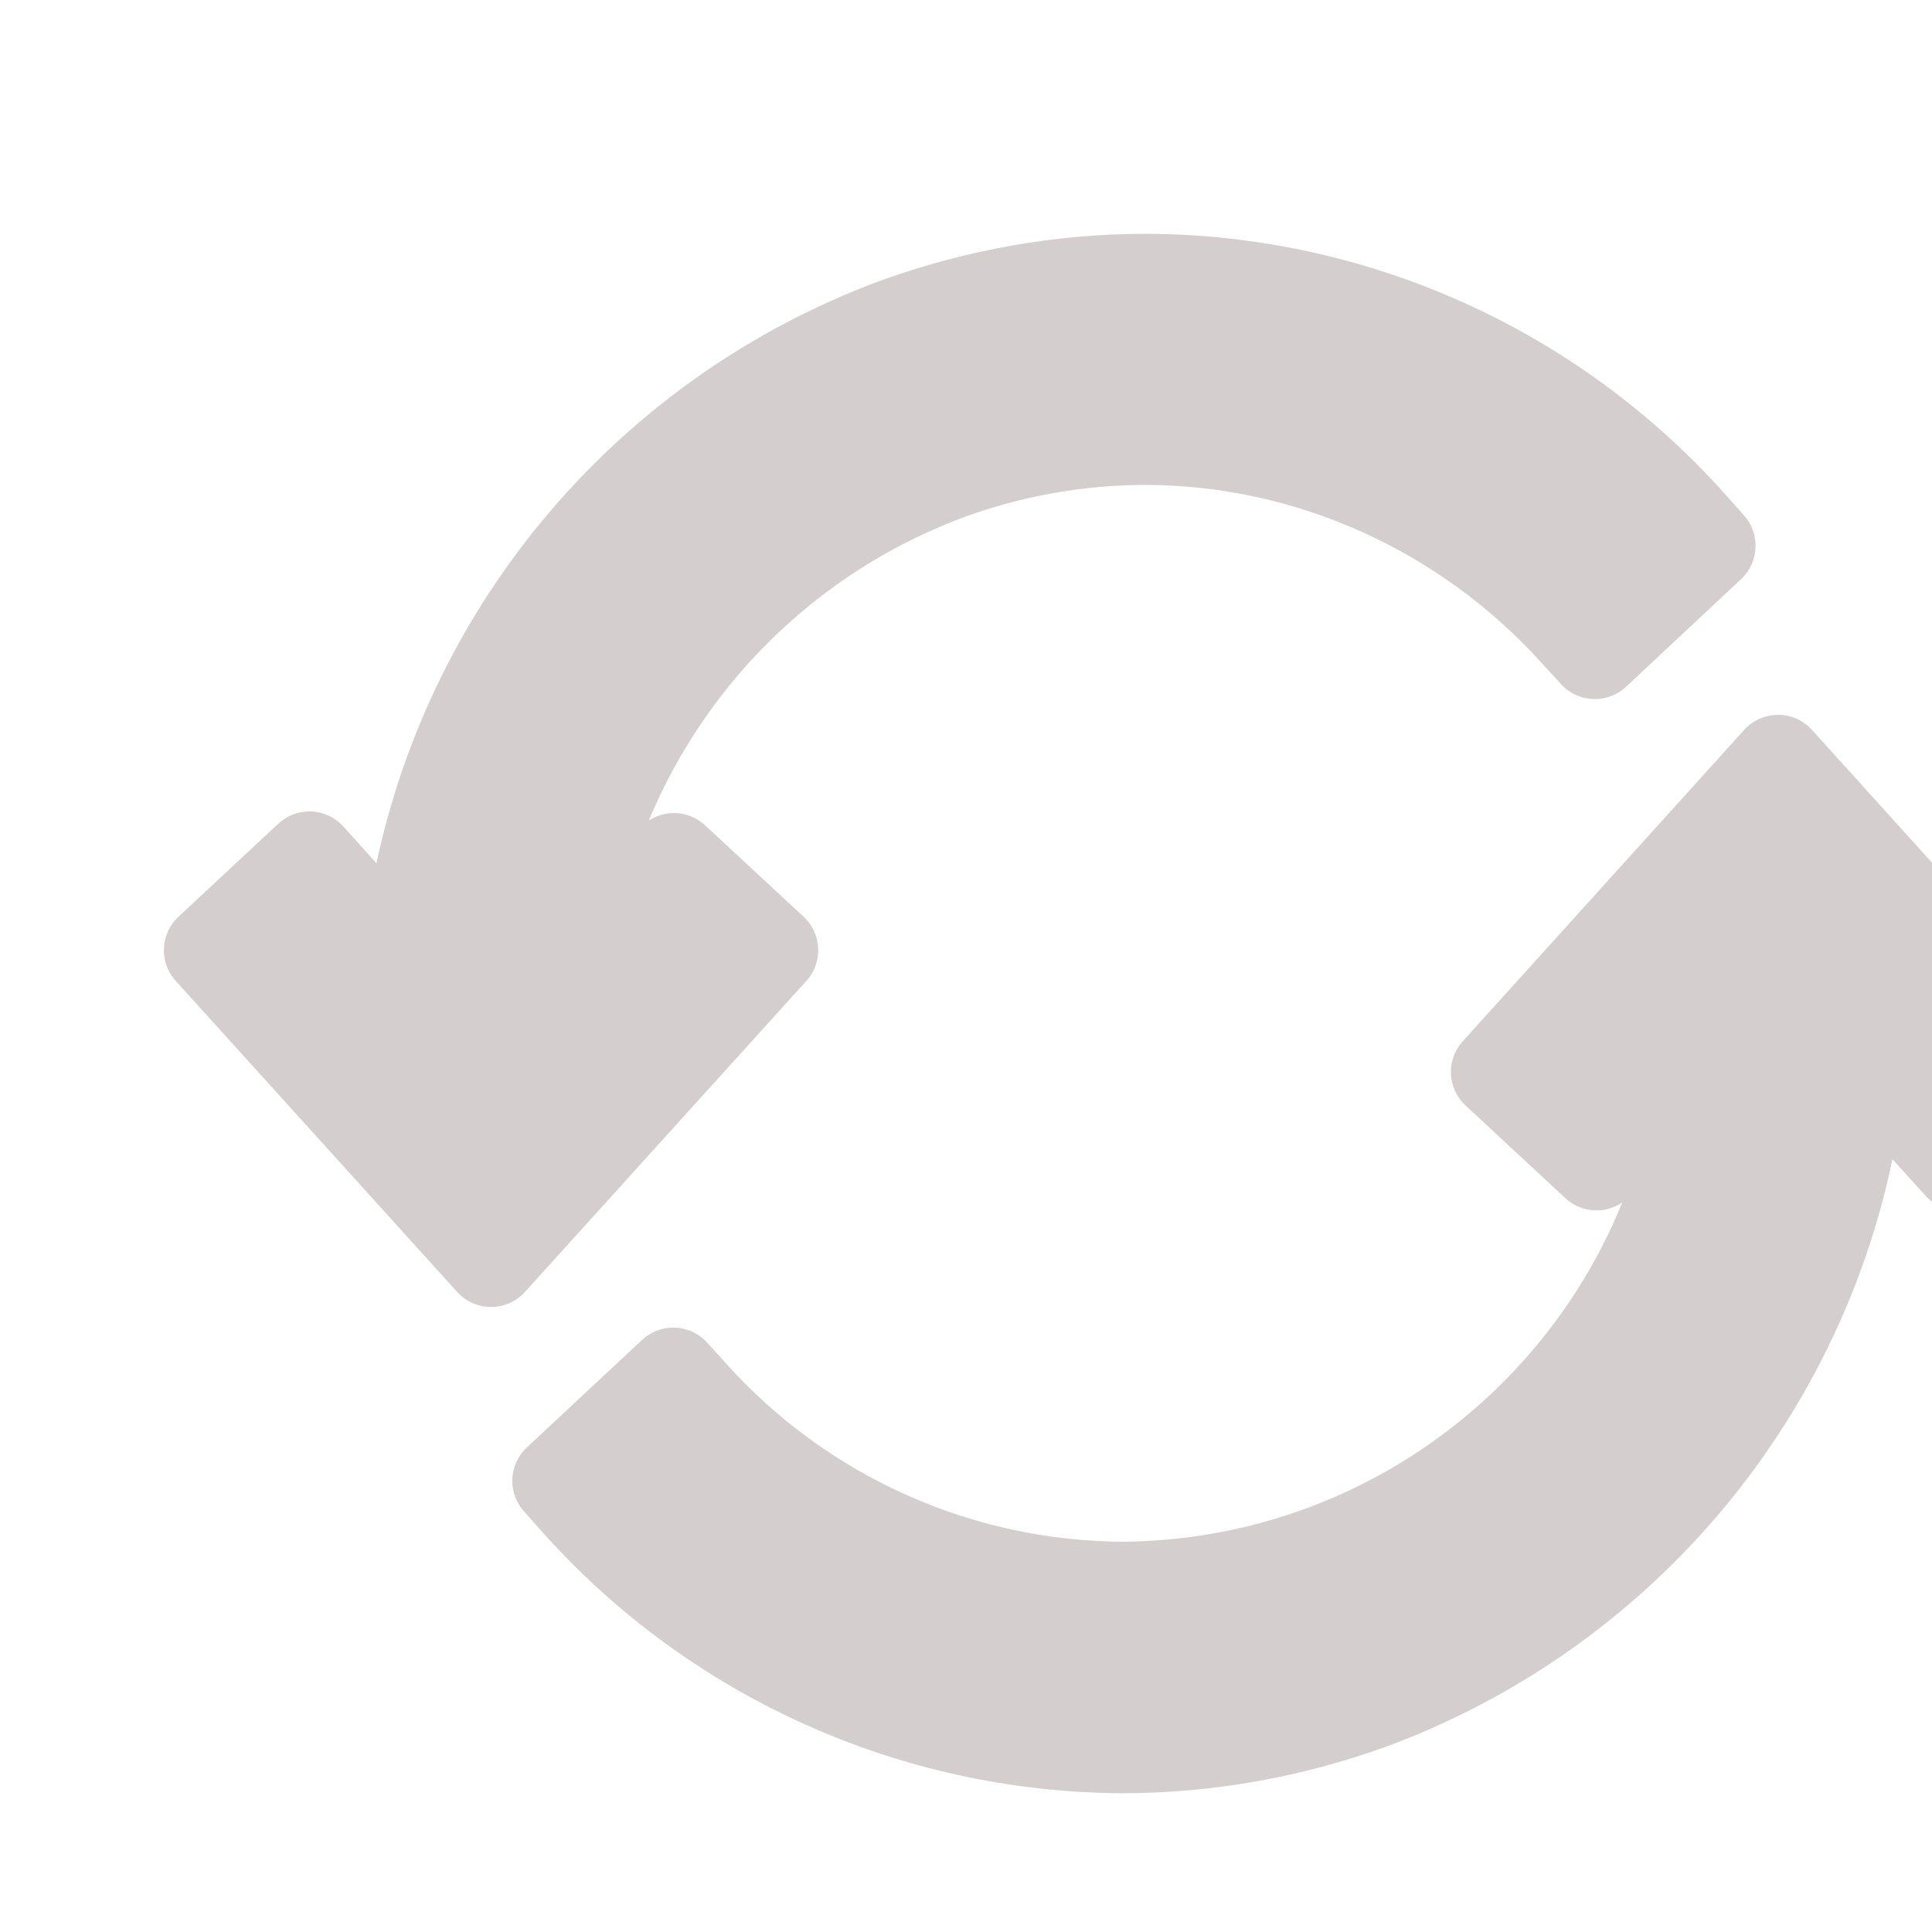
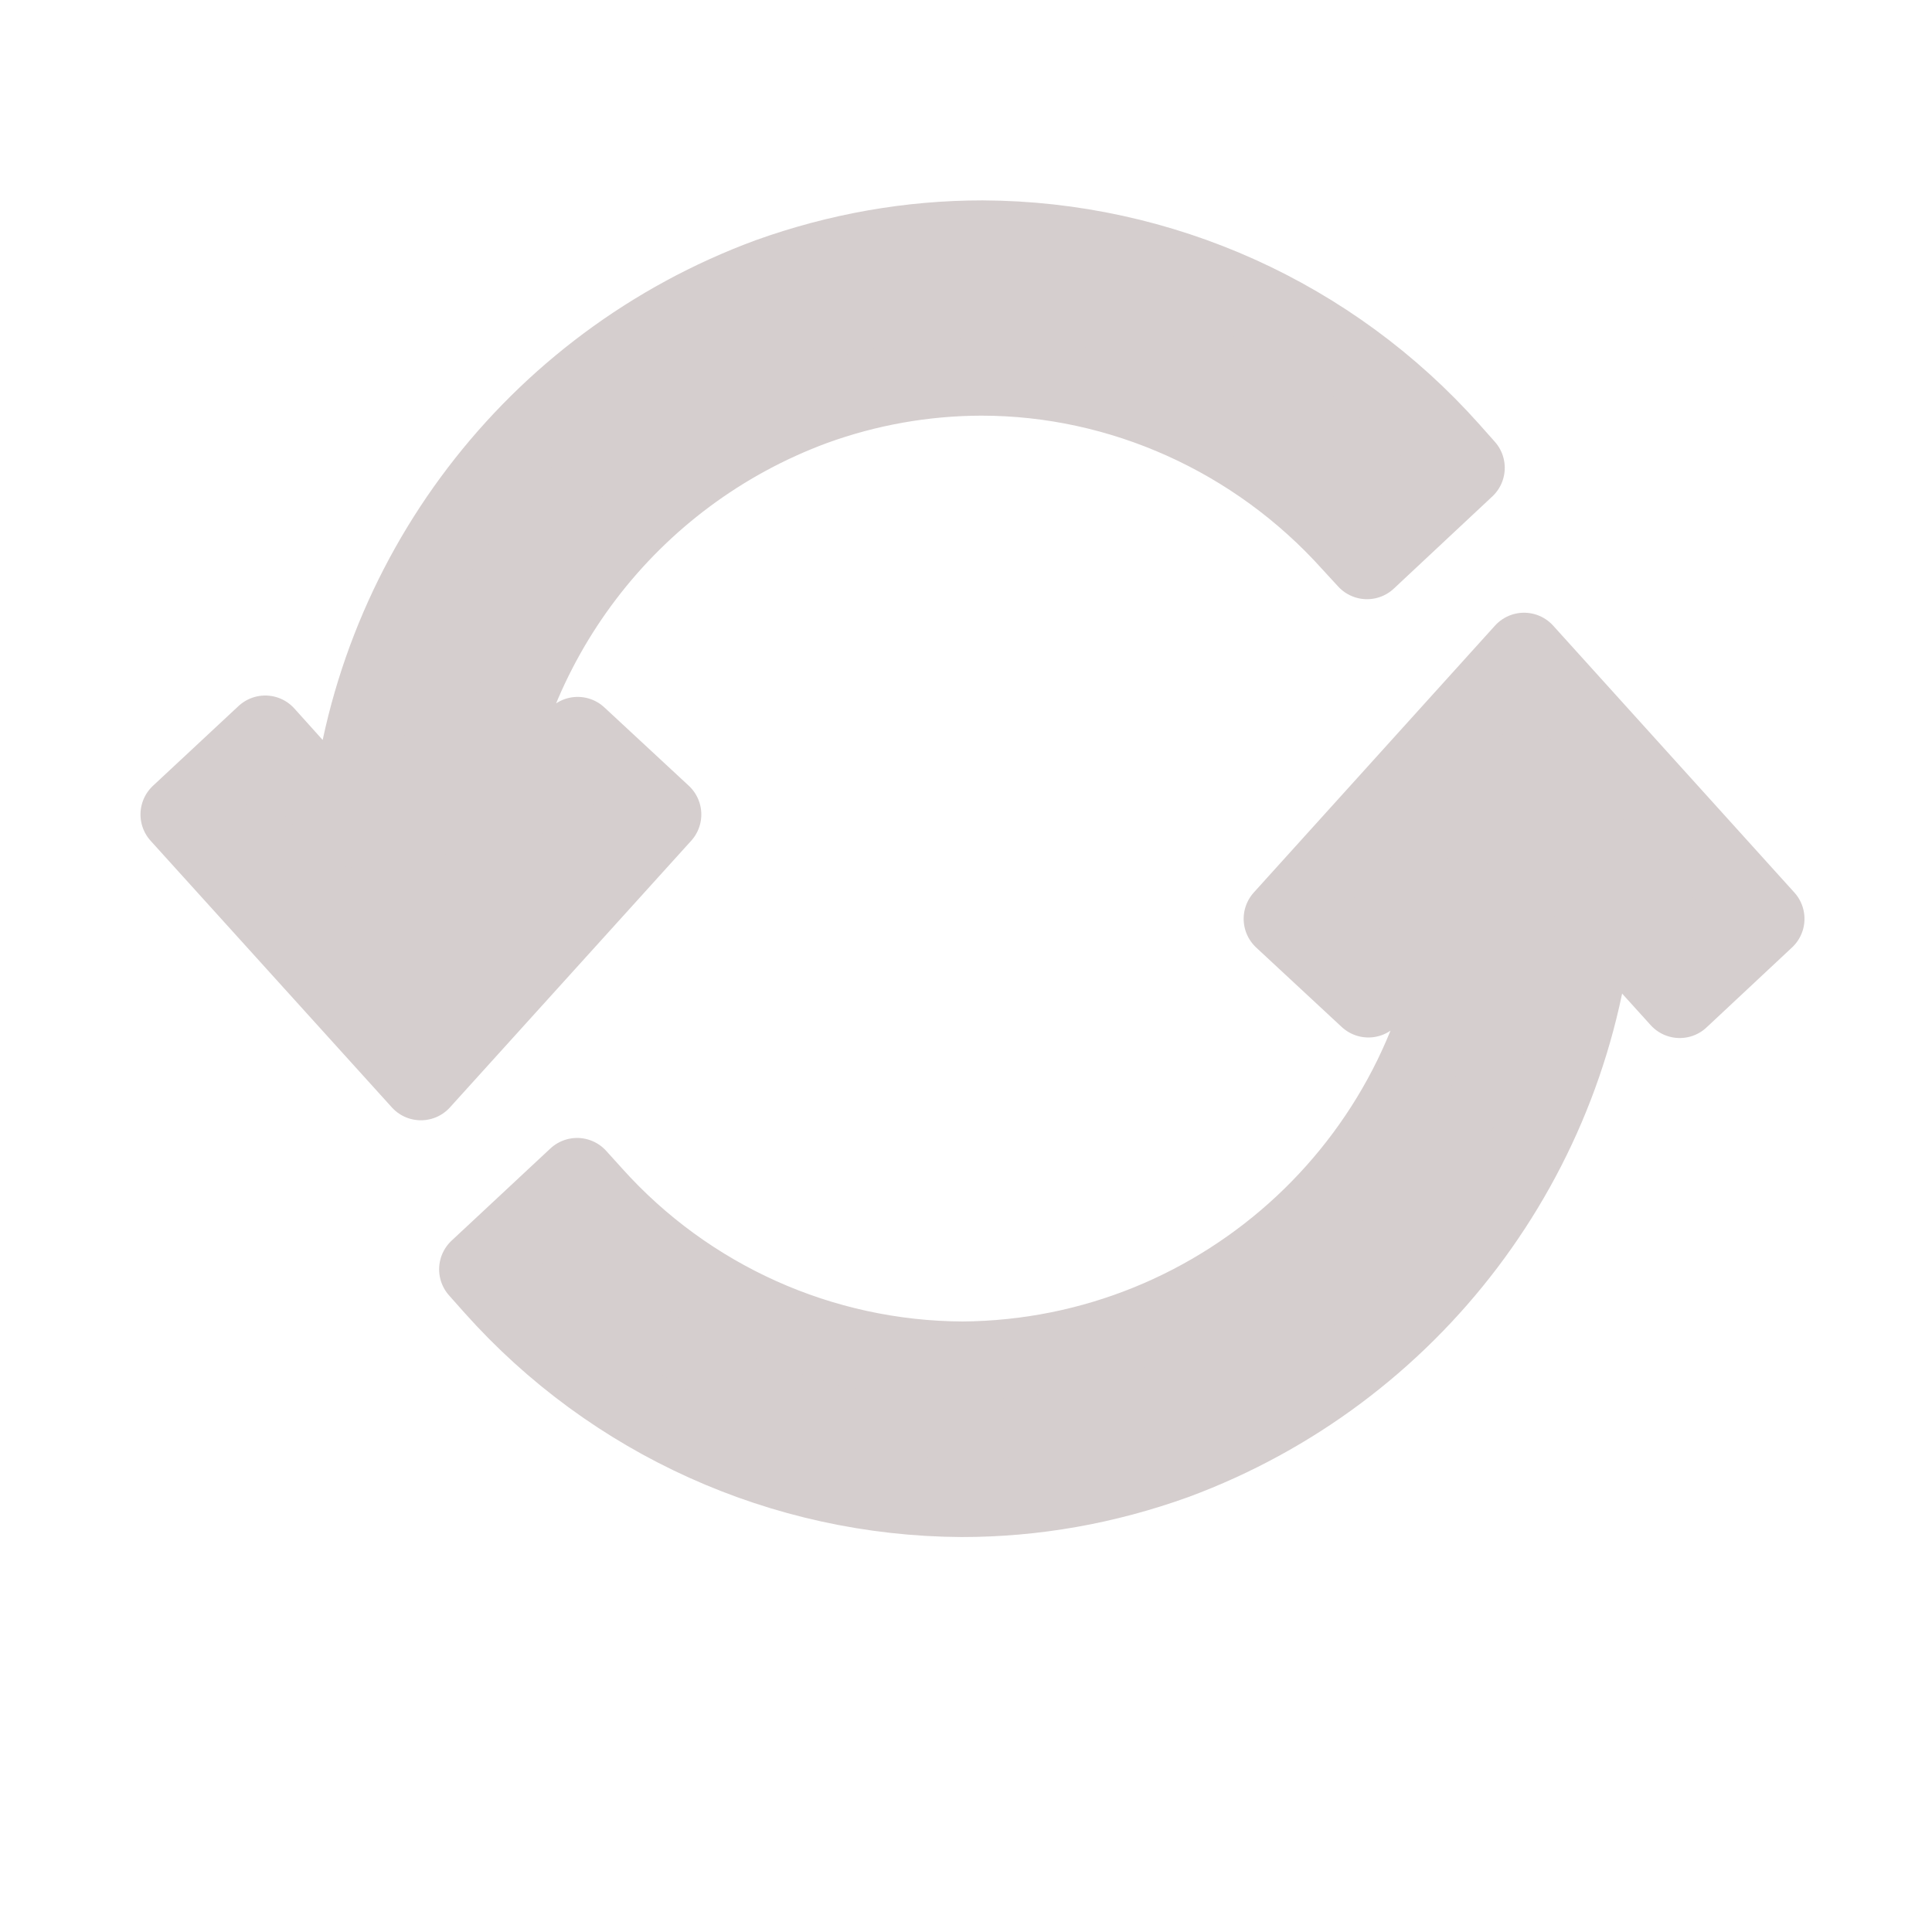
- <svg xmlns="http://www.w3.org/2000/svg" width="6mm" height="6mm" viewBox="0 0 6 6">
+ <svg xmlns="http://www.w3.org/2000/svg" width="6mm" height="6mm" viewBox="0 0 7 7">
  <g fill="#d5cece" stroke="#d5cece" stroke-linecap="round" stroke-linejoin="round" stroke-miterlimit="10" stroke-width=".859">
    <path d="M2.093 2.667l-.344.38a1.845 1.845 0 011.198-1.575 1.79 1.79 0 01.609-.108c.506 0 .996.22 1.34.603l.057.062.357-.334-.056-.063A2.282 2.282 0 003.56.868c-.263 0-.523.046-.774.136A2.34 2.34 0 001.265 3l-.304-.338-.31.289.874.966.874-.966zM6.396 3.329l-.874-.967-.874.967.31.288.34-.377a1.83 1.83 0 01-1.81 1.69 1.81 1.81 0 01-1.34-.602l-.057-.063-.358.334.056.063a2.288 2.288 0 001.695.765c.264 0 .523-.046.775-.137A2.345 2.345 0 005.78 3.281l.306.338z" stroke-width=".284" />
  </g>
</svg>
